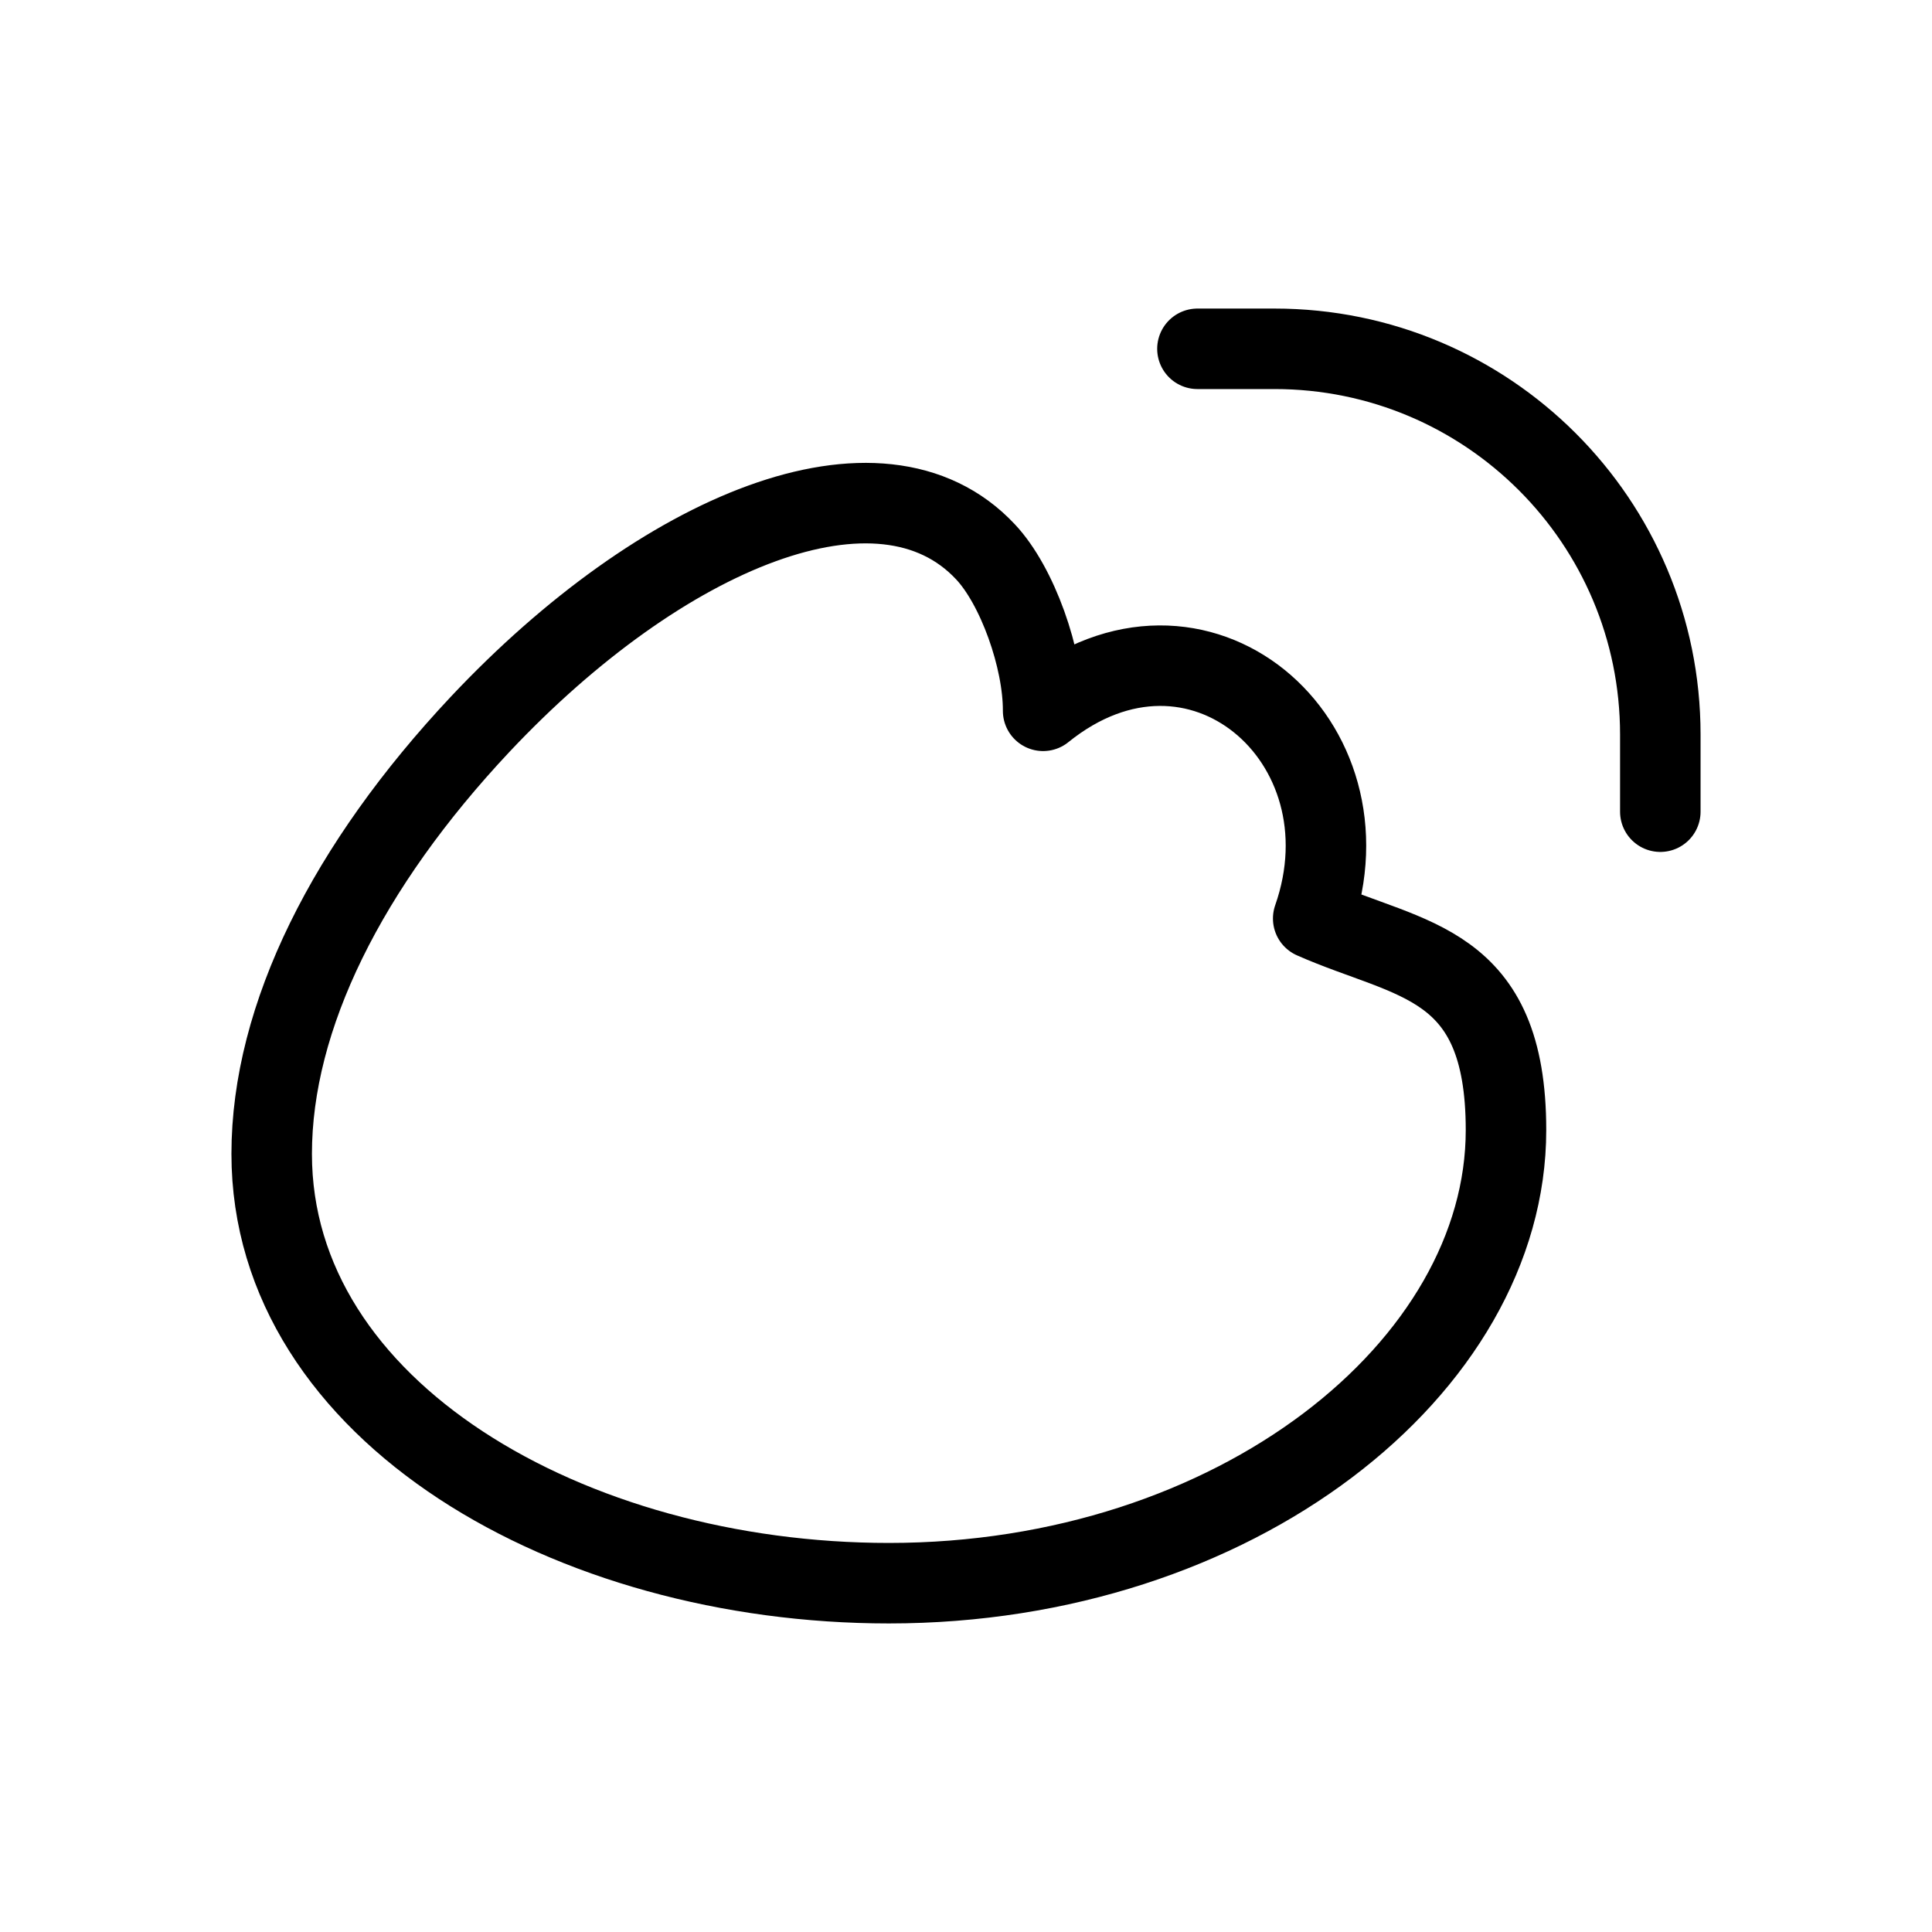
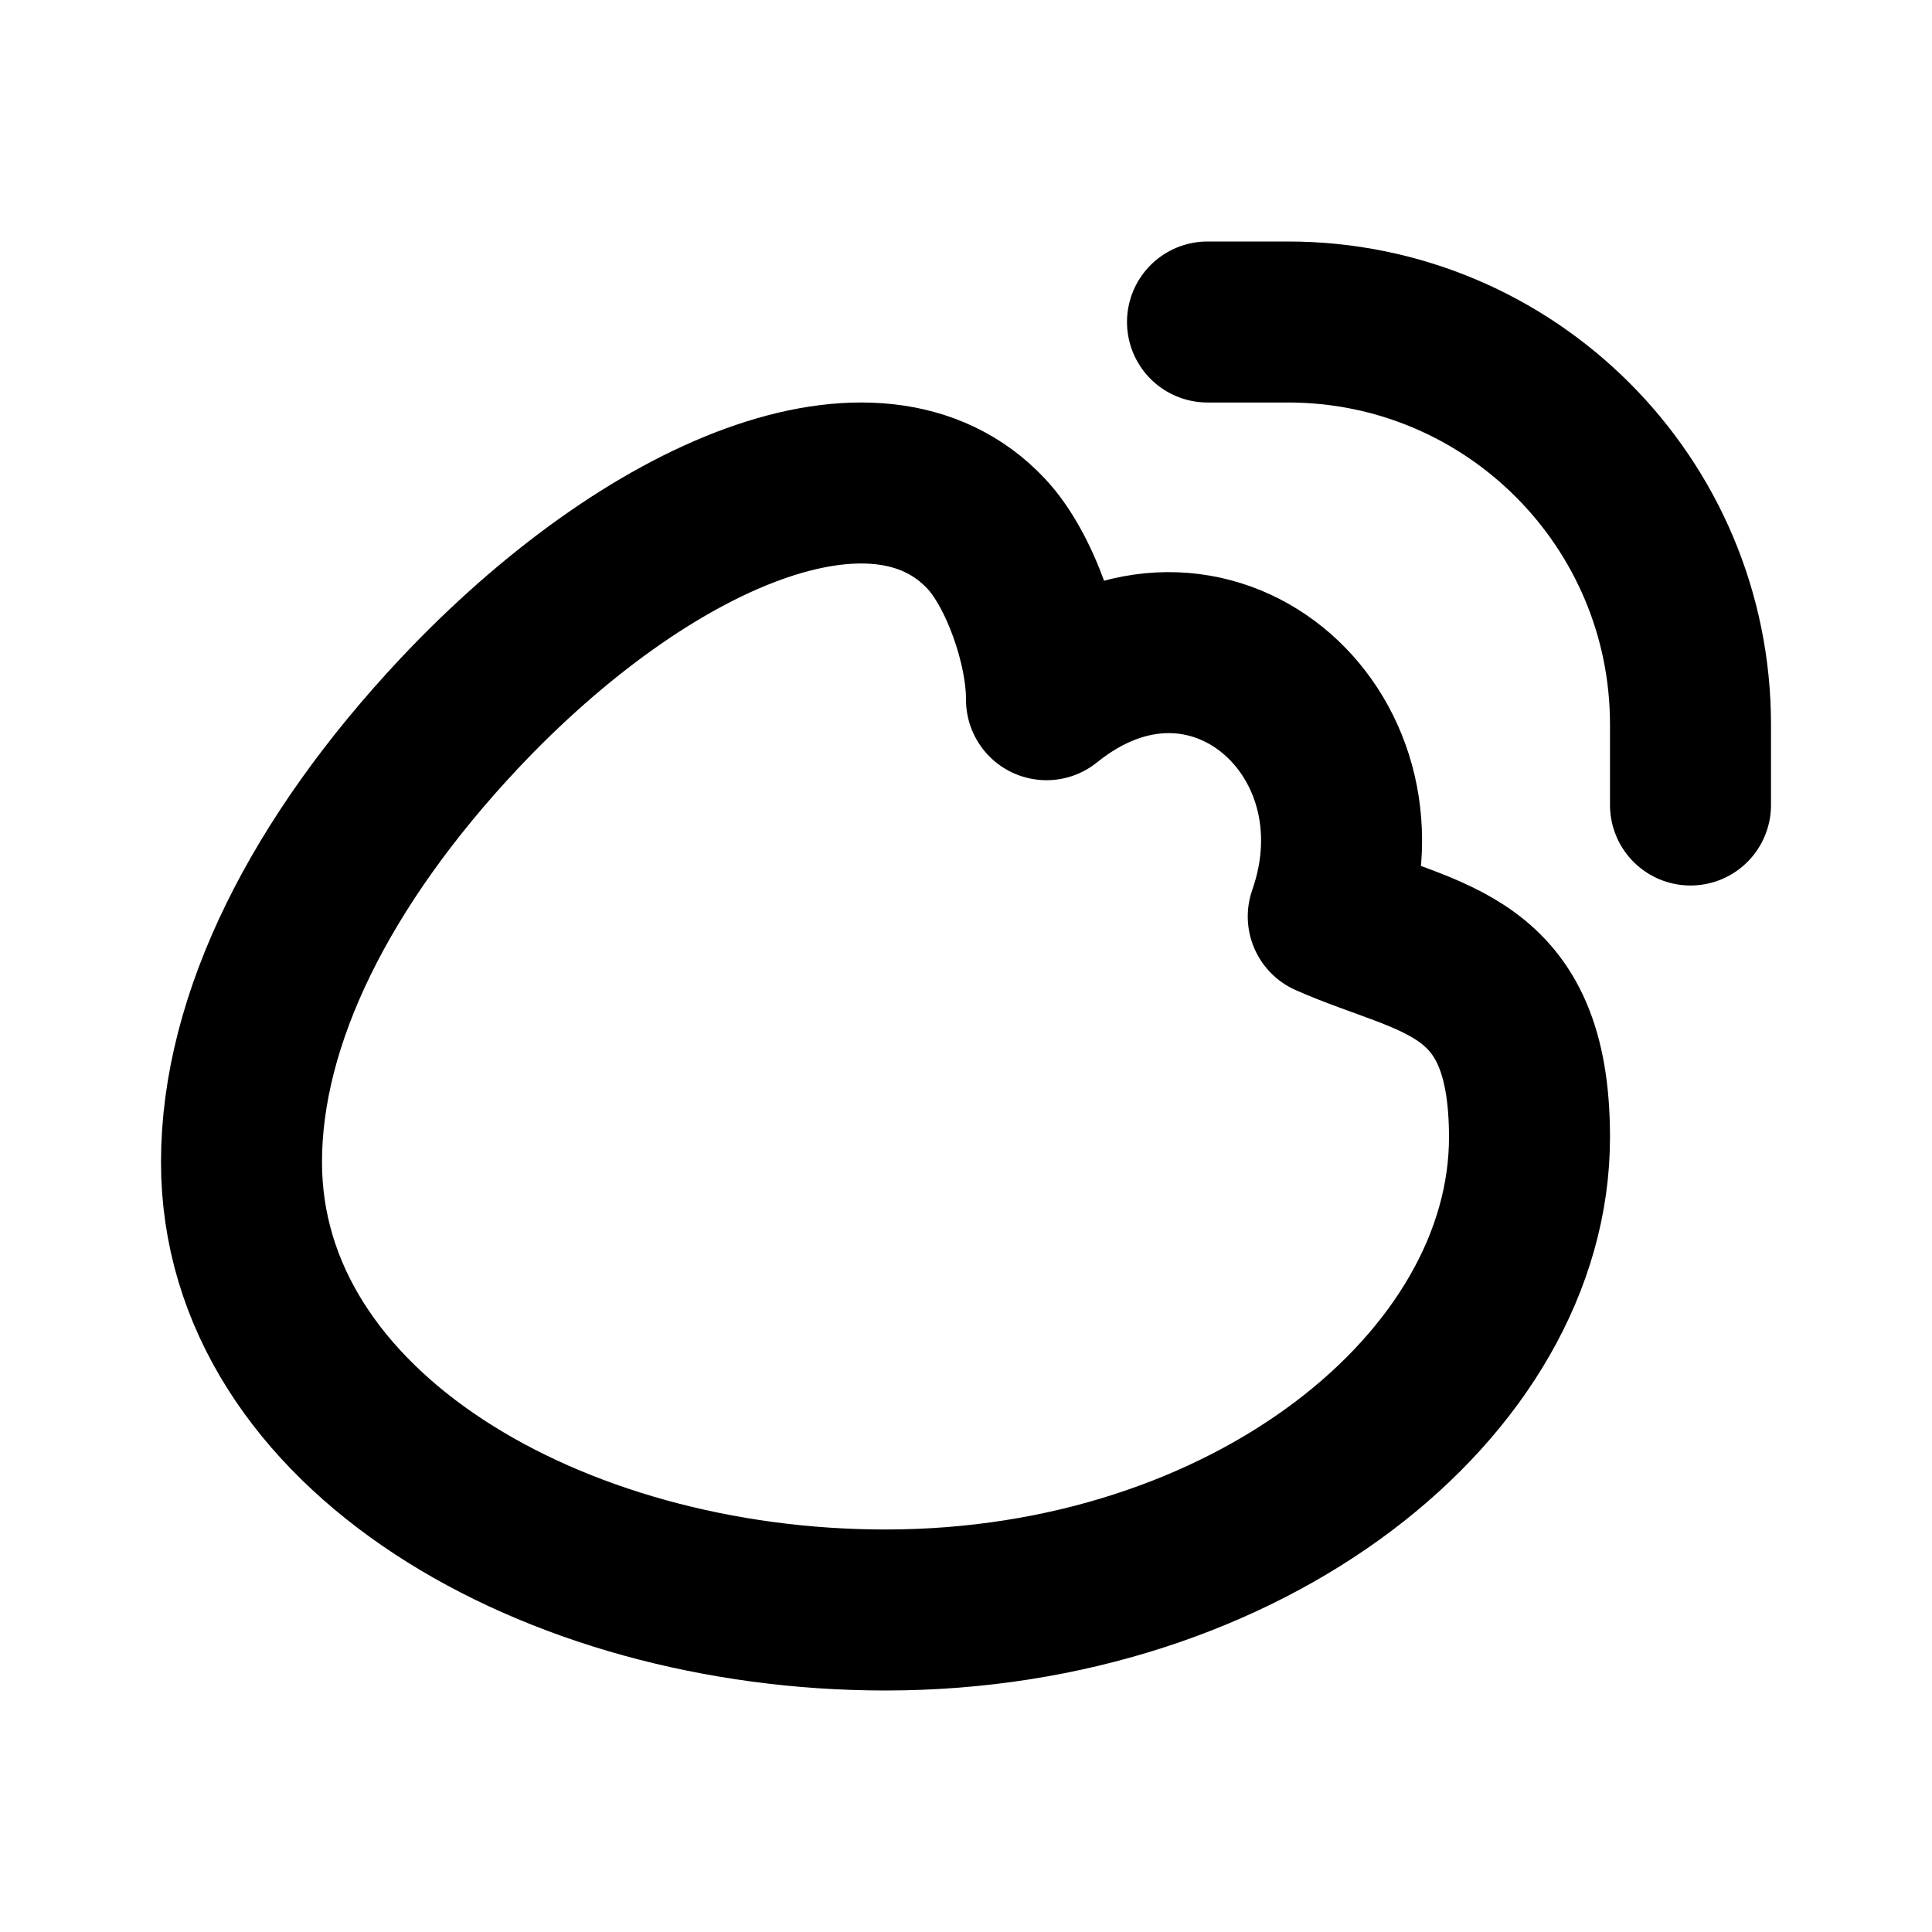
- <svg xmlns="http://www.w3.org/2000/svg" fill="none" stroke="#000" stroke-linecap="round" stroke-linejoin="round" viewBox="-0.5 -0.5 24 24">
-   <path d="M18.208 13.538c0 2.945-3.356 5.629-7.666 5.629-3.954 0-7.667-2.132-7.667-5.333 0-1.706.943-3.582 2.588-5.335 2.263-2.406 4.976-3.534 6.278-2.145.397.421.72 1.332.717 1.976 1.917-1.548 4.129.37 3.355 2.58 1.207.534 2.395.516 2.395 2.628zM14.375 3.833h.958a4.792 4.792 0 0 1 4.792 4.792v.958" />
+ <svg xmlns="http://www.w3.org/2000/svg" width="24" height="24" viewBox="0 0 24 24" fill="none" stroke="currentColor" stroke-width="2" stroke-linecap="round" stroke-linejoin="round" class="icon icon-tabler icons-tabler-outline icon-tabler-brand-weibo">
+   <path stroke="none" d="M0 0h24v24H0z" fill="none" />
+   <path d="M19 14.127c0 3.073 -3.502 5.873 -8 5.873c-4.126 0 -8 -2.224 -8 -5.565c0 -1.78 .984 -3.737 2.7 -5.567c2.362 -2.51 5.193 -3.687 6.551 -2.238c.415 .44 .752 1.39 .749 2.062c2 -1.615 4.308 .387 3.5 2.693c1.26 .557 2.5 .538 2.5 2.742z" />
+   <path d="M15 4h1a5 5 0 0 1 5 5v1" />
</svg>
